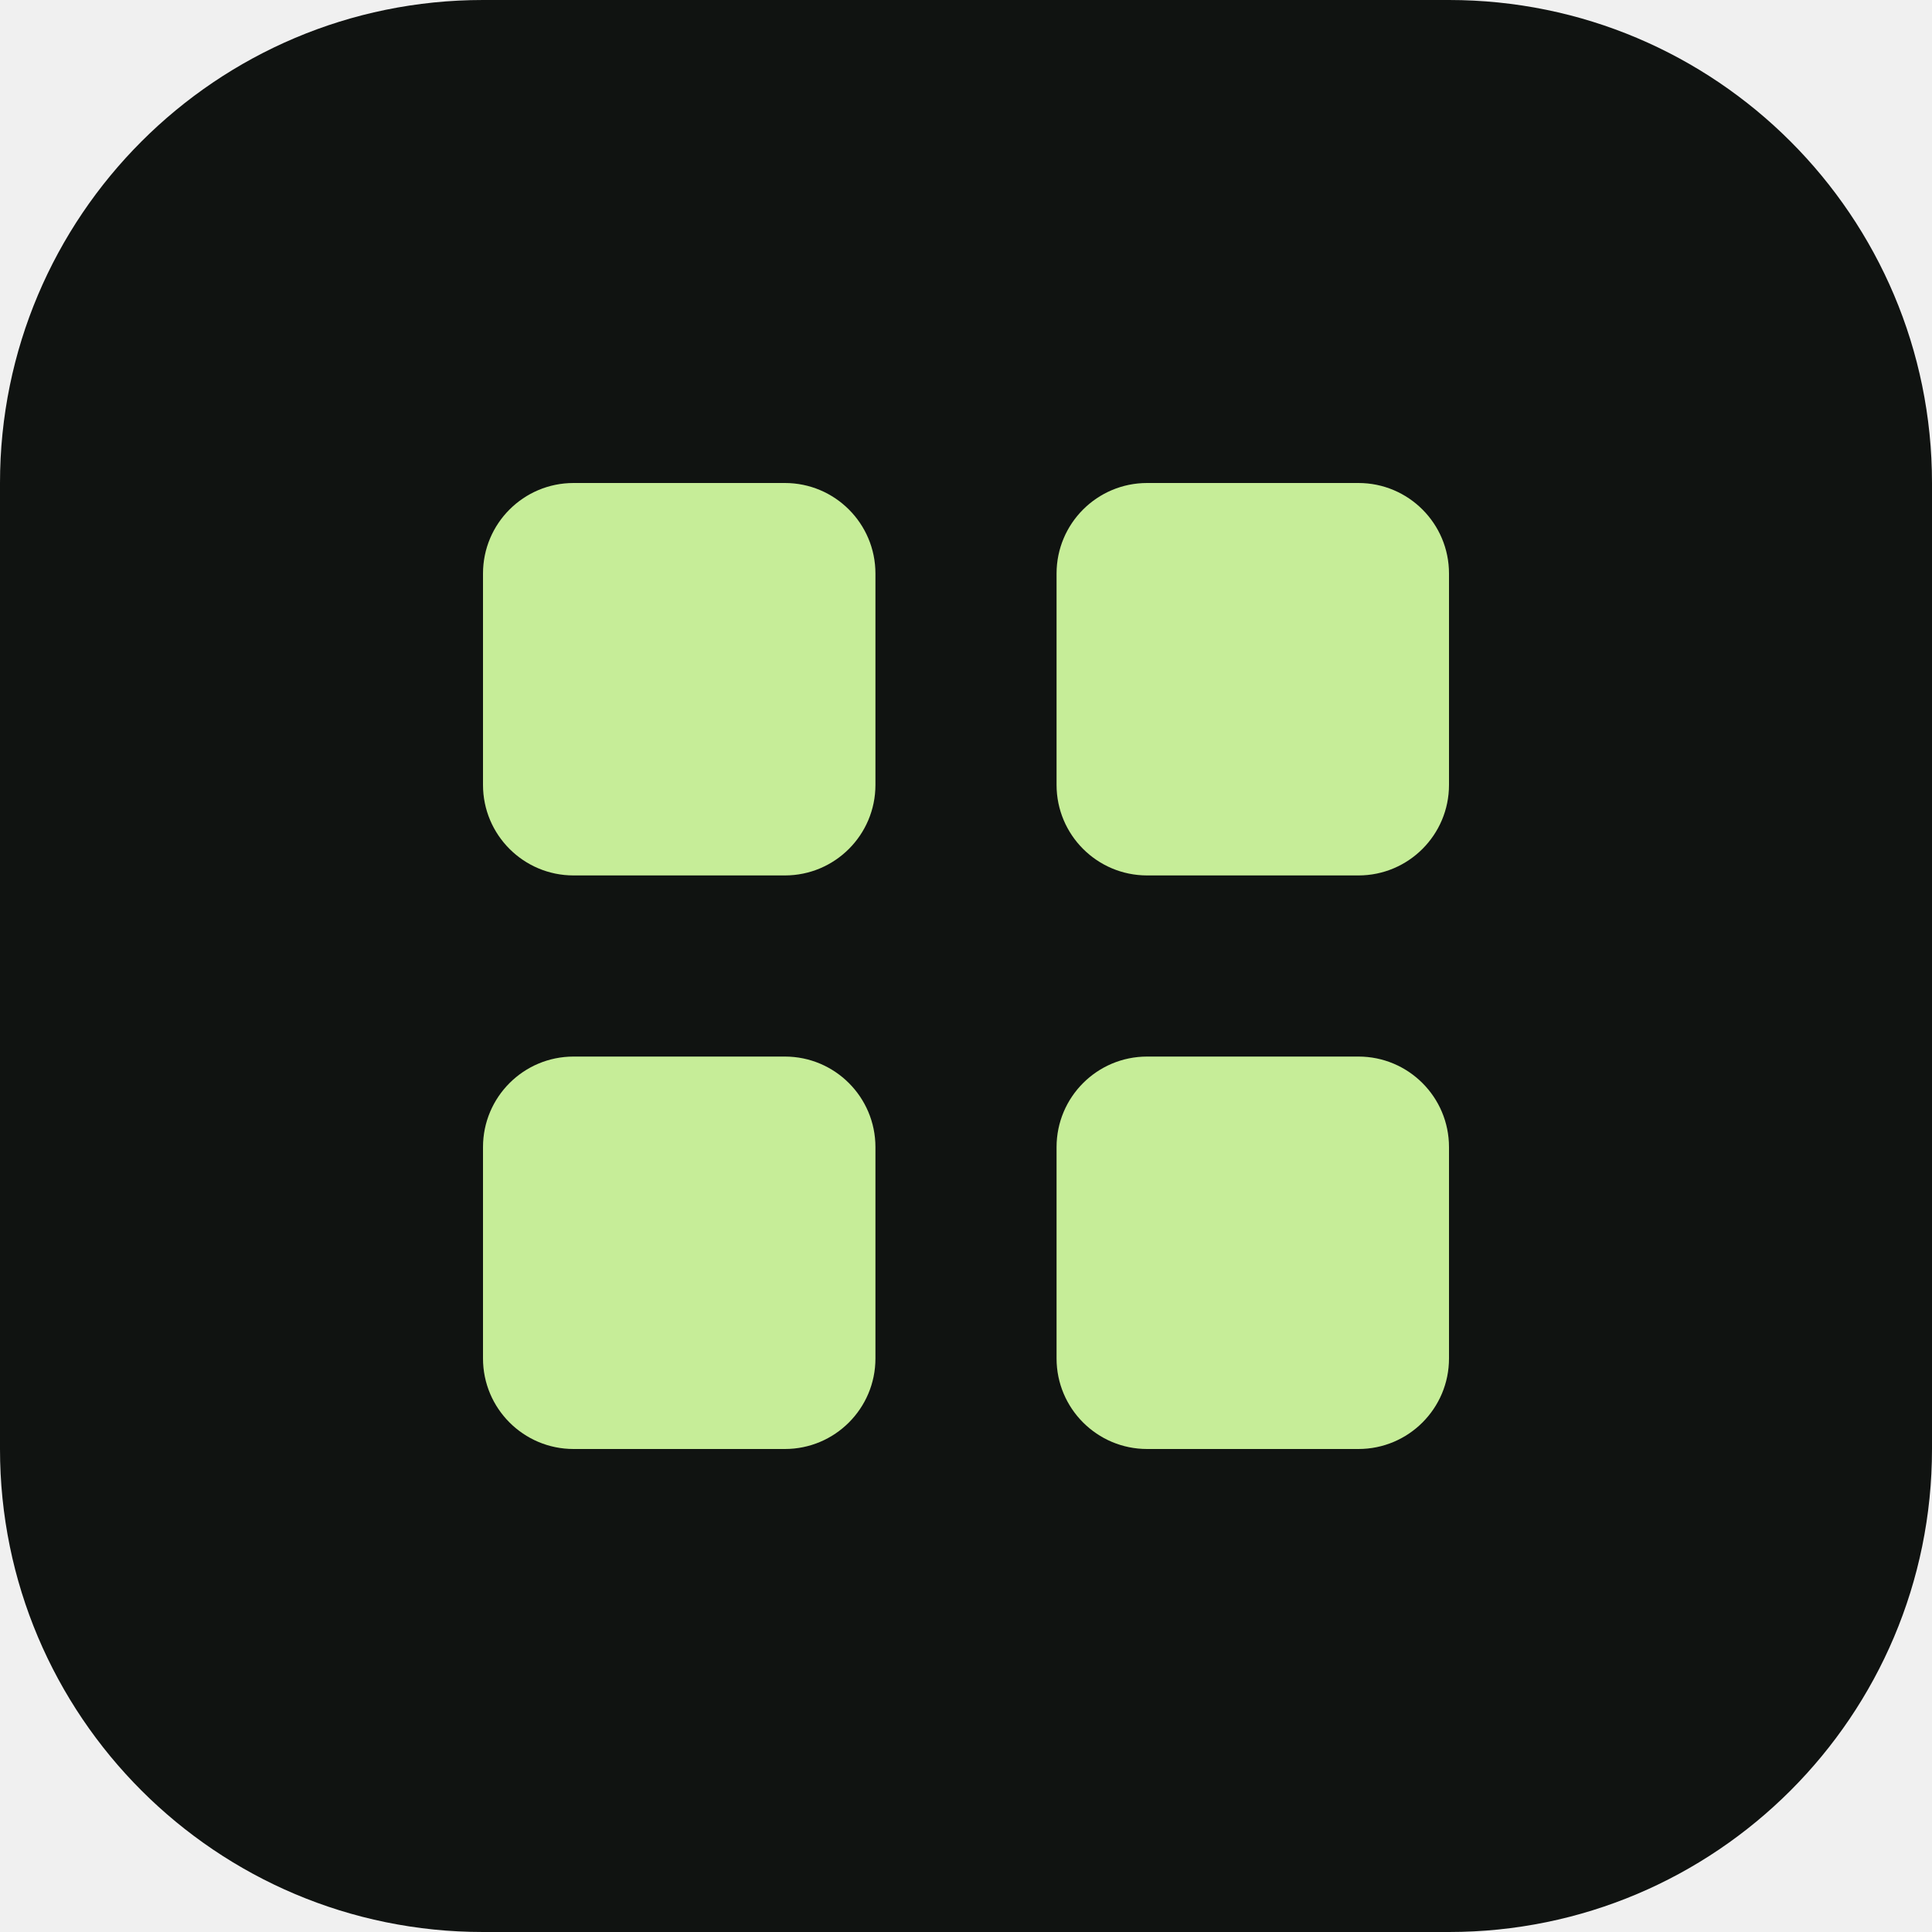
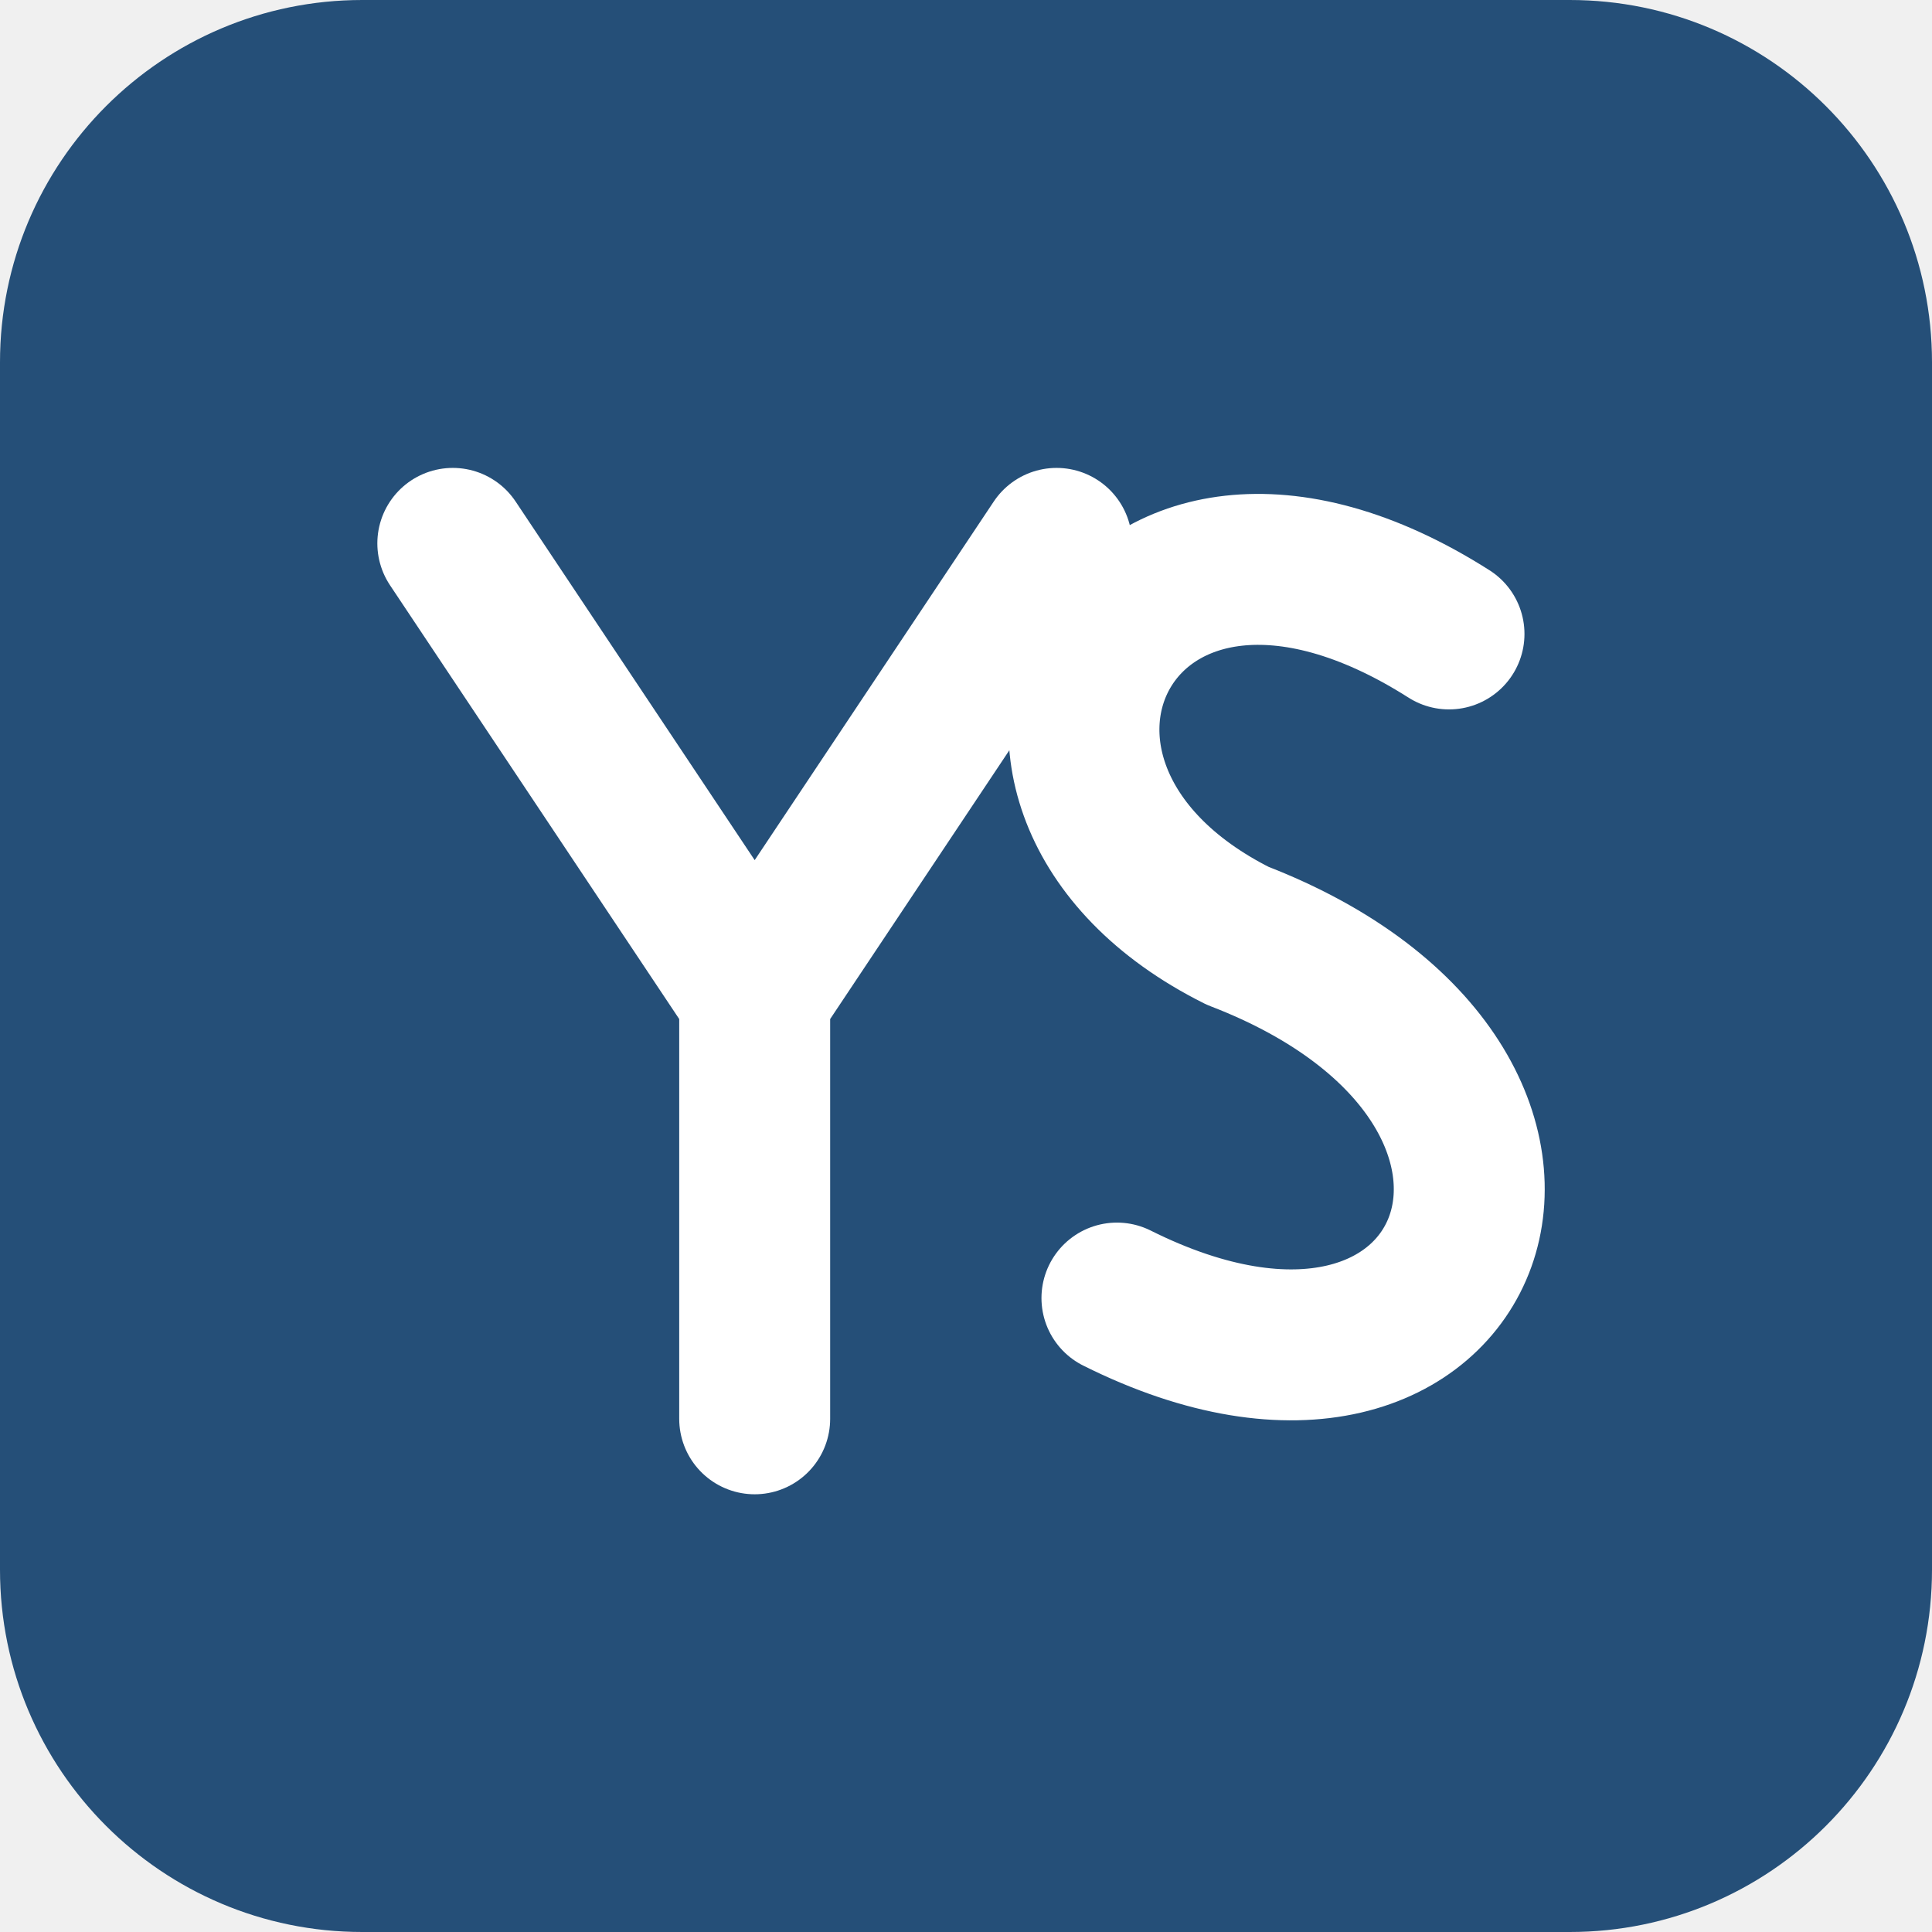
<svg xmlns="http://www.w3.org/2000/svg" viewBox="0 0 64 64">
-   <rect width="64" height="64" rx="16" fill="#101311" />
-   <g fill="#c6ed98">
-     <rect x="16" y="16" width="13" height="13" rx="3" />
-     <rect x="35" y="16" width="13" height="13" rx="3" />
-     <rect x="16" y="35" width="13" height="13" rx="3" />
-     <rect x="35" y="35" width="13" height="13" rx="3" />
-   </g>
+   <rect width="64" height="64" rx="12" fill="#254f78" />
+   <path d="m15 18 10 15 10-15M25 33v14M48 21c-11-7-17 5-7 10 13 5 8 18-4 12" fill="none" stroke="#fff" stroke-width="5" stroke-linecap="round" stroke-linejoin="round" />
</svg>
